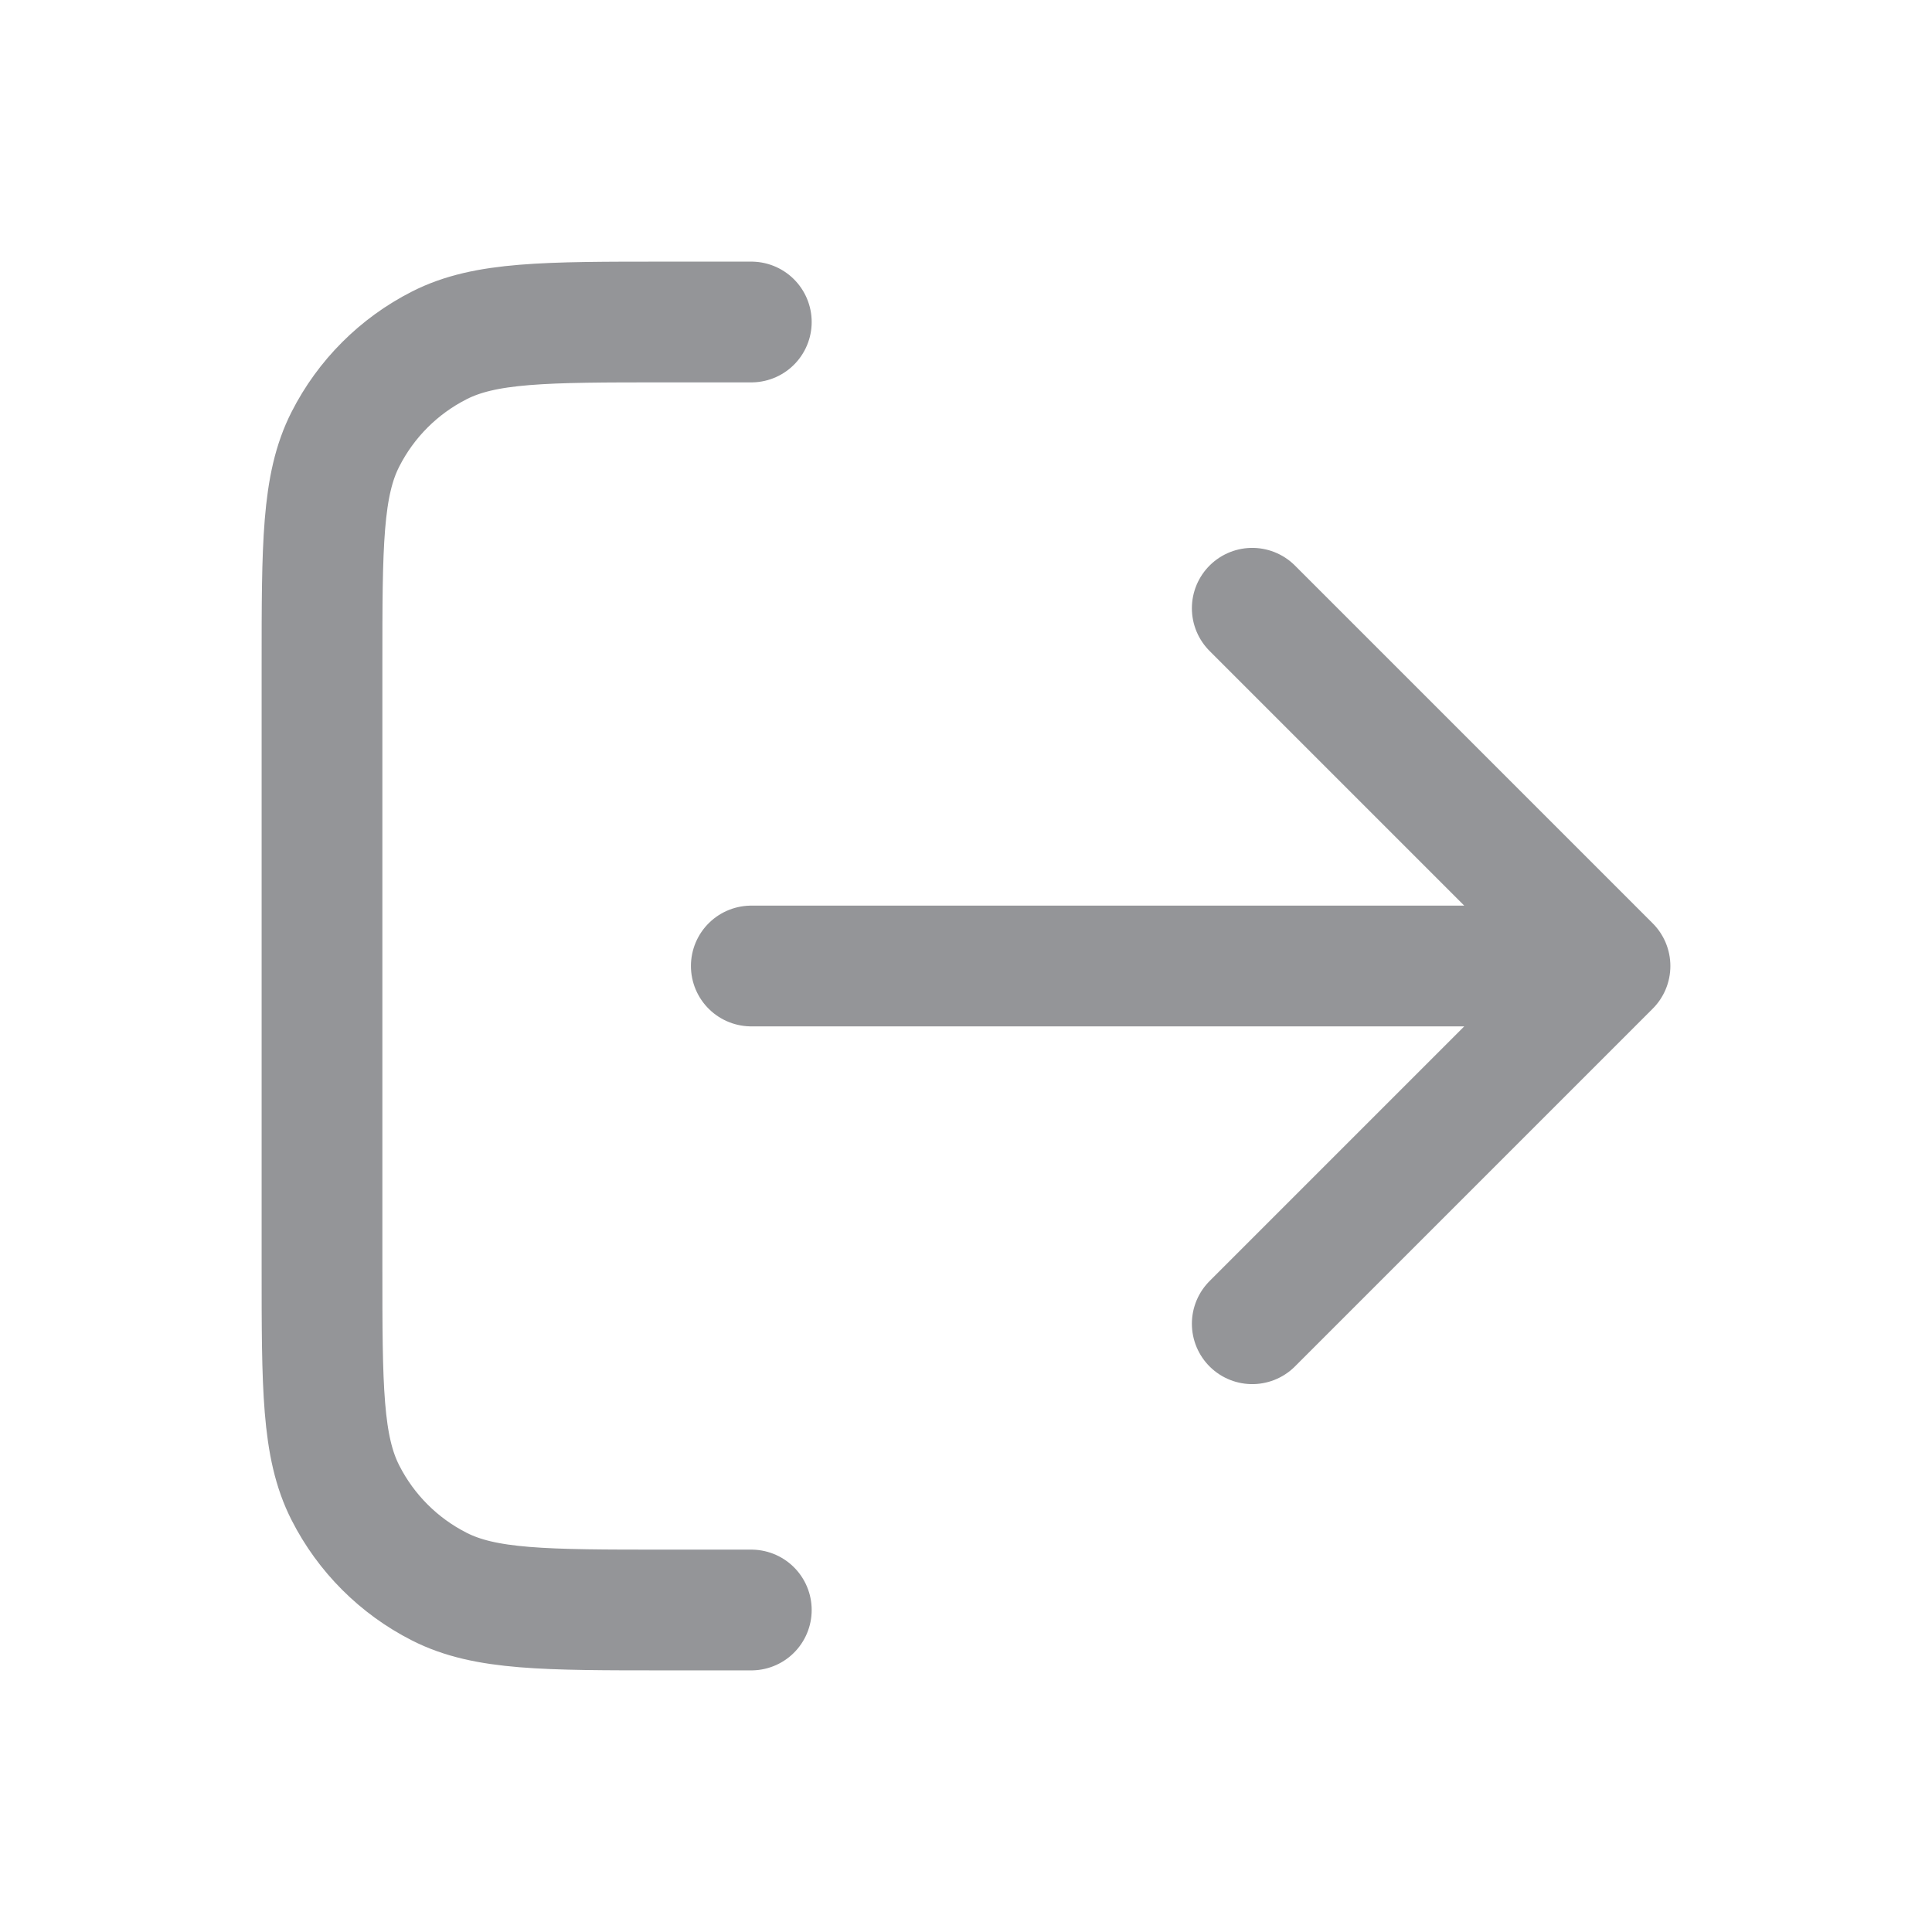
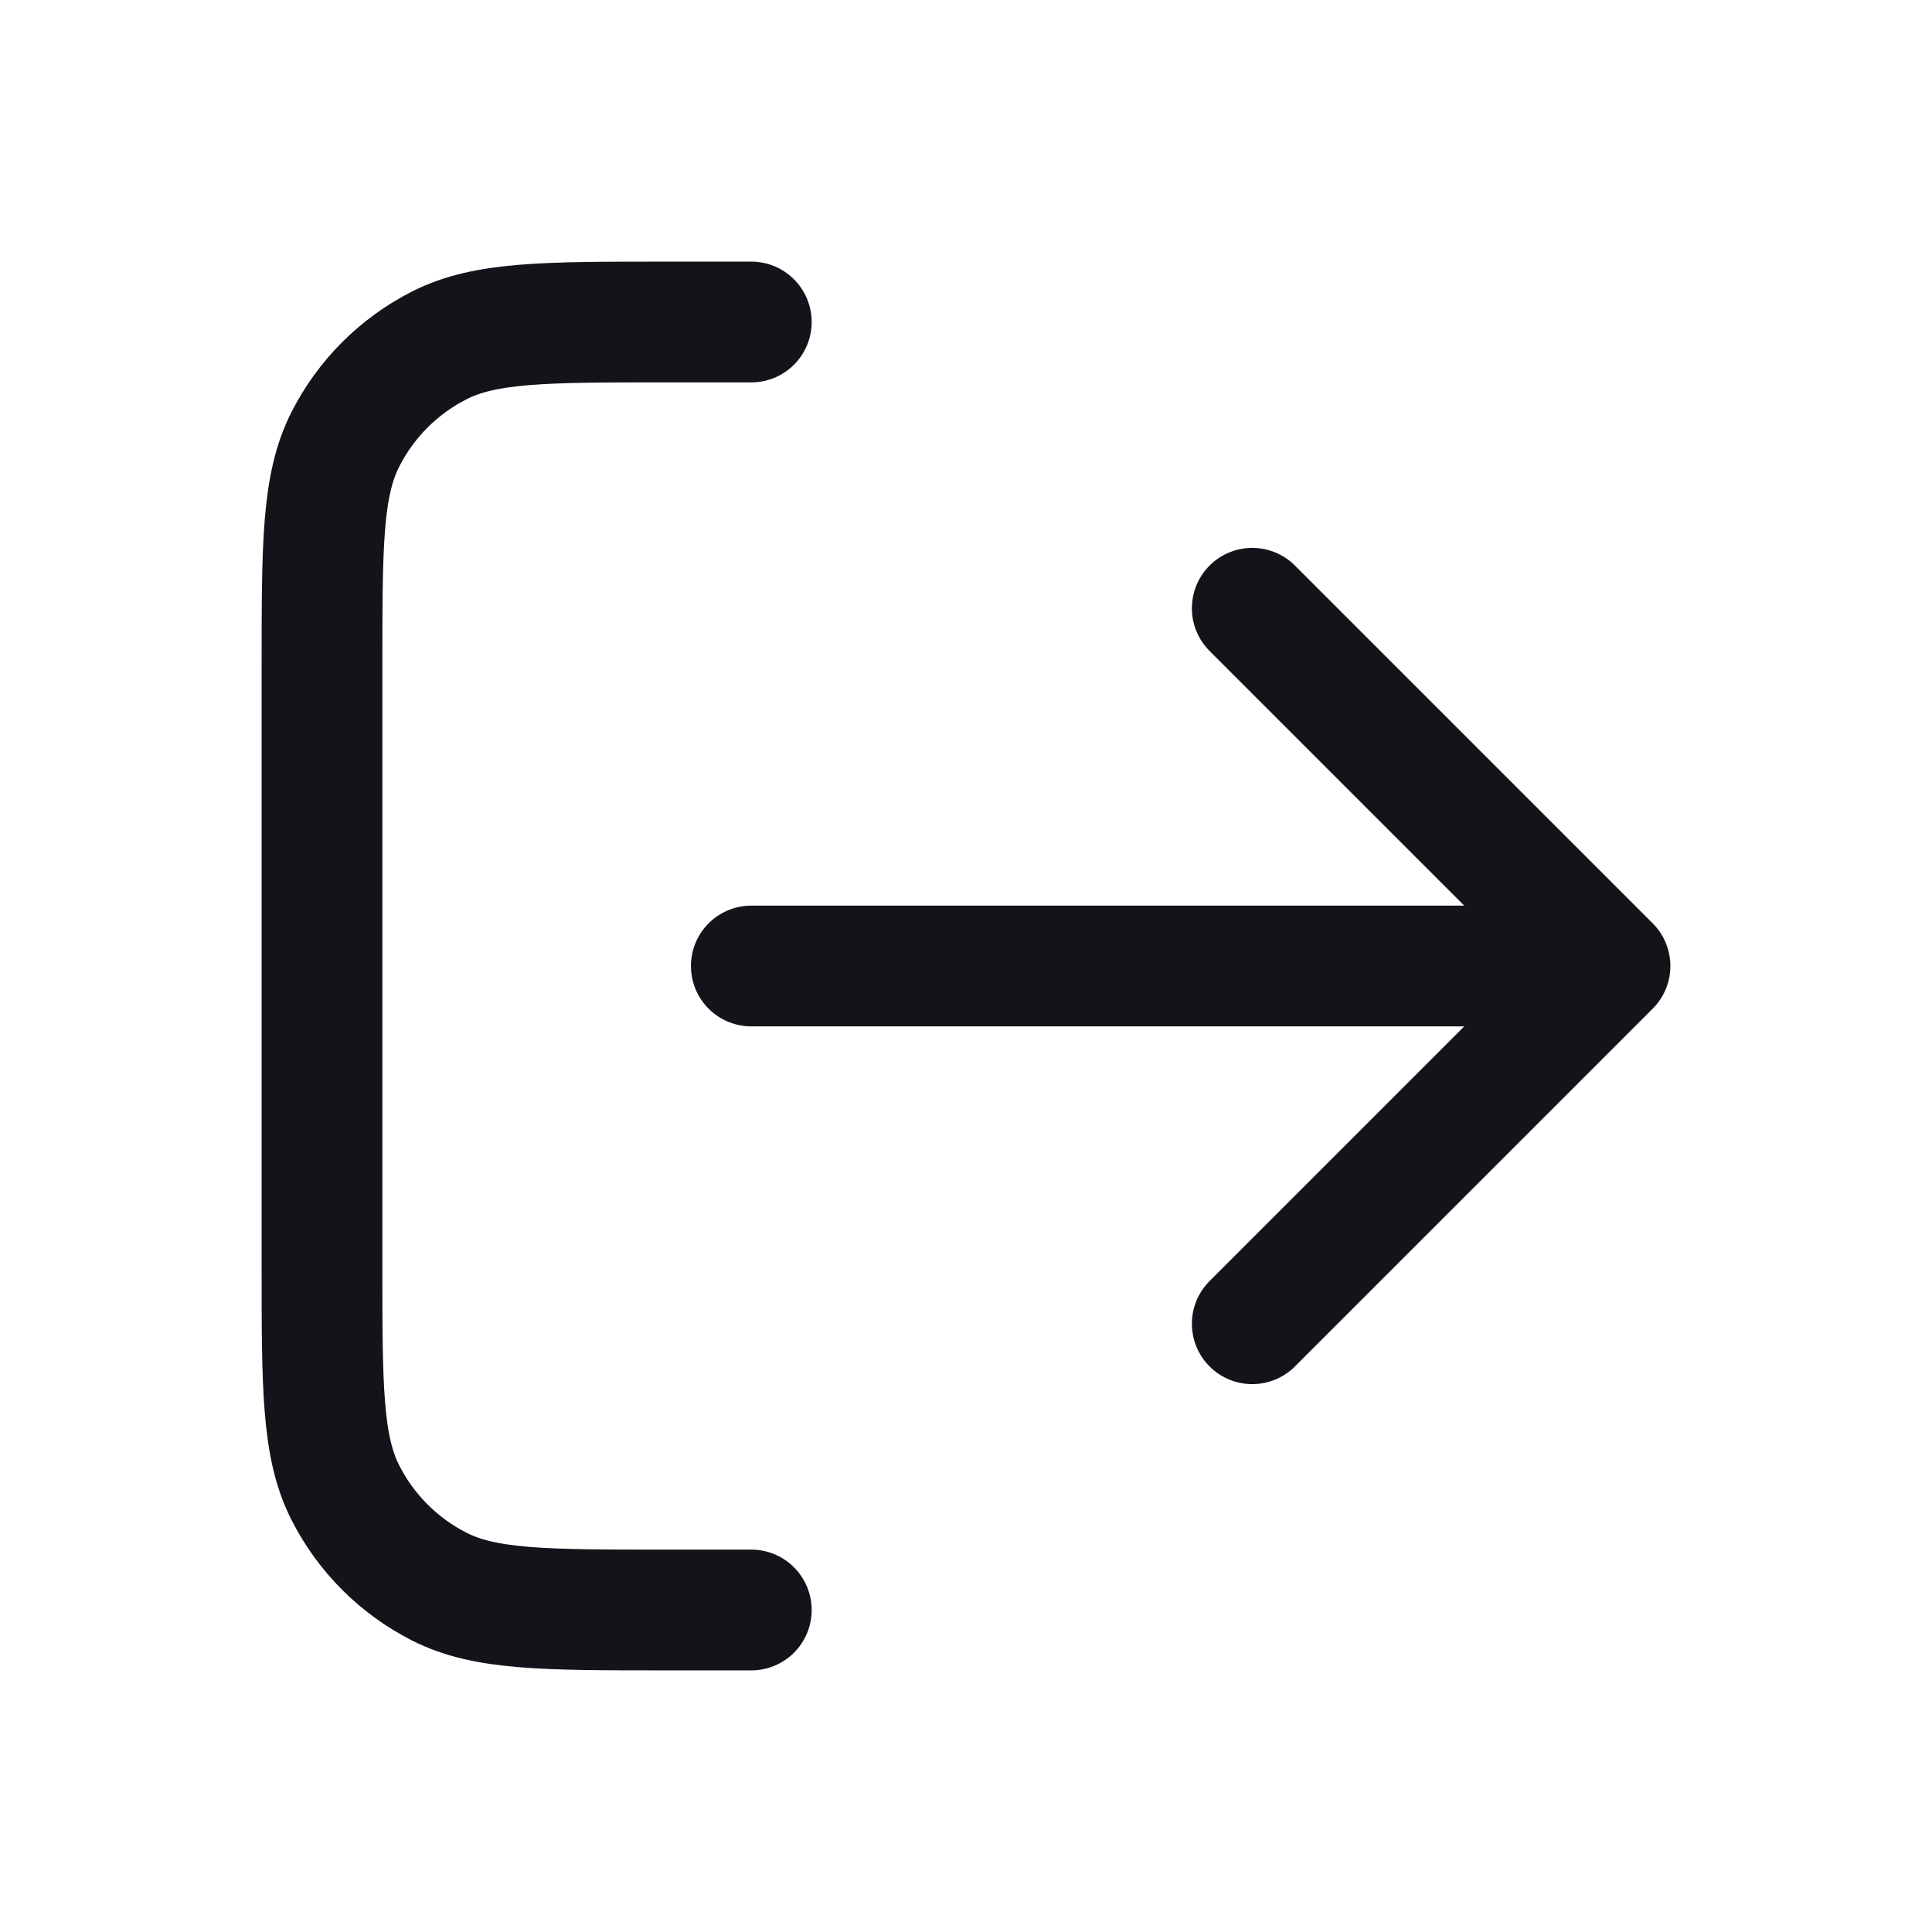
<svg xmlns="http://www.w3.org/2000/svg" width="24" height="24" viewBox="0 0 24 24" fill="none">
-   <path d="M15.556 16.444L20 12M20 12L15.556 7.556M20 12H9.333M9.333 4H8.267C6.773 4 6.026 4 5.456 4.291C4.954 4.546 4.546 4.954 4.291 5.456C4 6.026 4 6.773 4 8.267V15.733C4 17.227 4 17.974 4.291 18.544C4.546 19.046 4.954 19.454 5.456 19.709C6.026 20 6.773 20 8.267 20H9.333" stroke="#949598" stroke-width="1.5" stroke-linecap="round" stroke-linejoin="round" />
+   <path d="M15.556 16.444L20 12M20 12L15.556 7.556M20 12H9.333M9.333 4H8.267C6.773 4 6.026 4 5.456 4.291C4.954 4.546 4.546 4.954 4.291 5.456C4 6.026 4 6.773 4 8.267V15.733C4 17.227 4 17.974 4.291 18.544C4.546 19.046 4.954 19.454 5.456 19.709C6.026 20 6.773 20 8.267 20H9.333" stroke="#12141A" stroke-width="1.5" stroke-linecap="round" stroke-linejoin="round" />
</svg>
